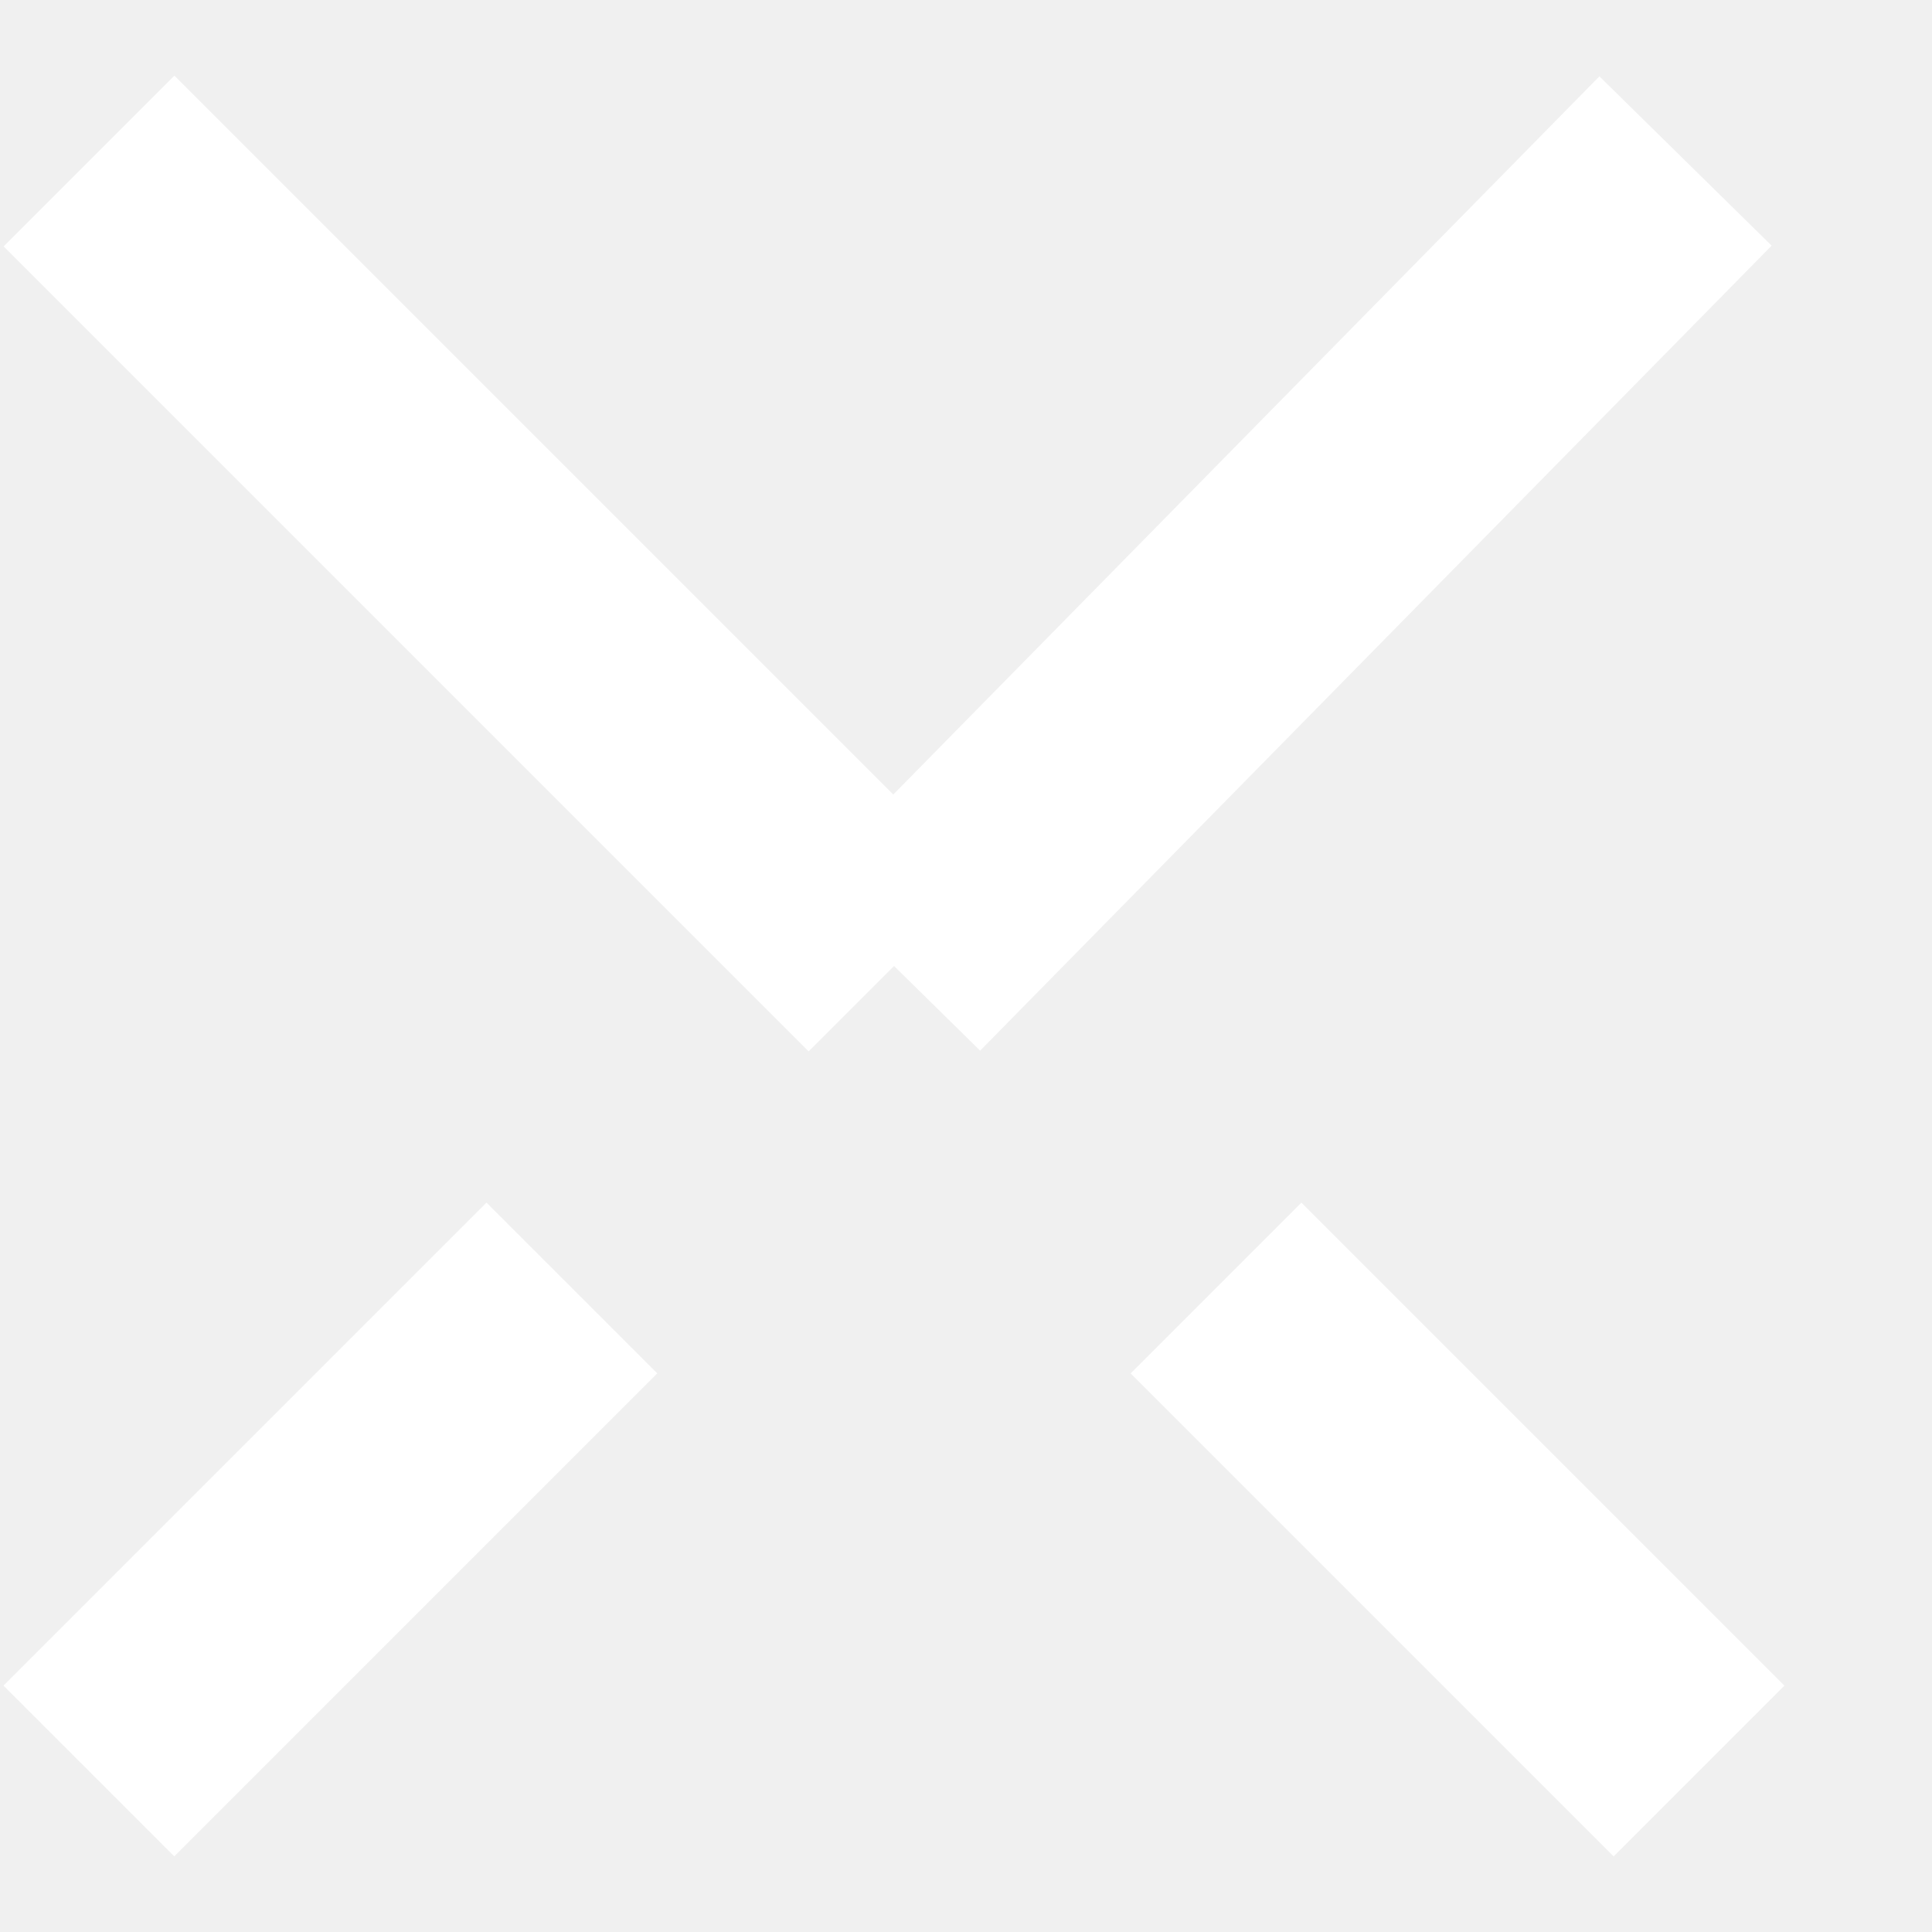
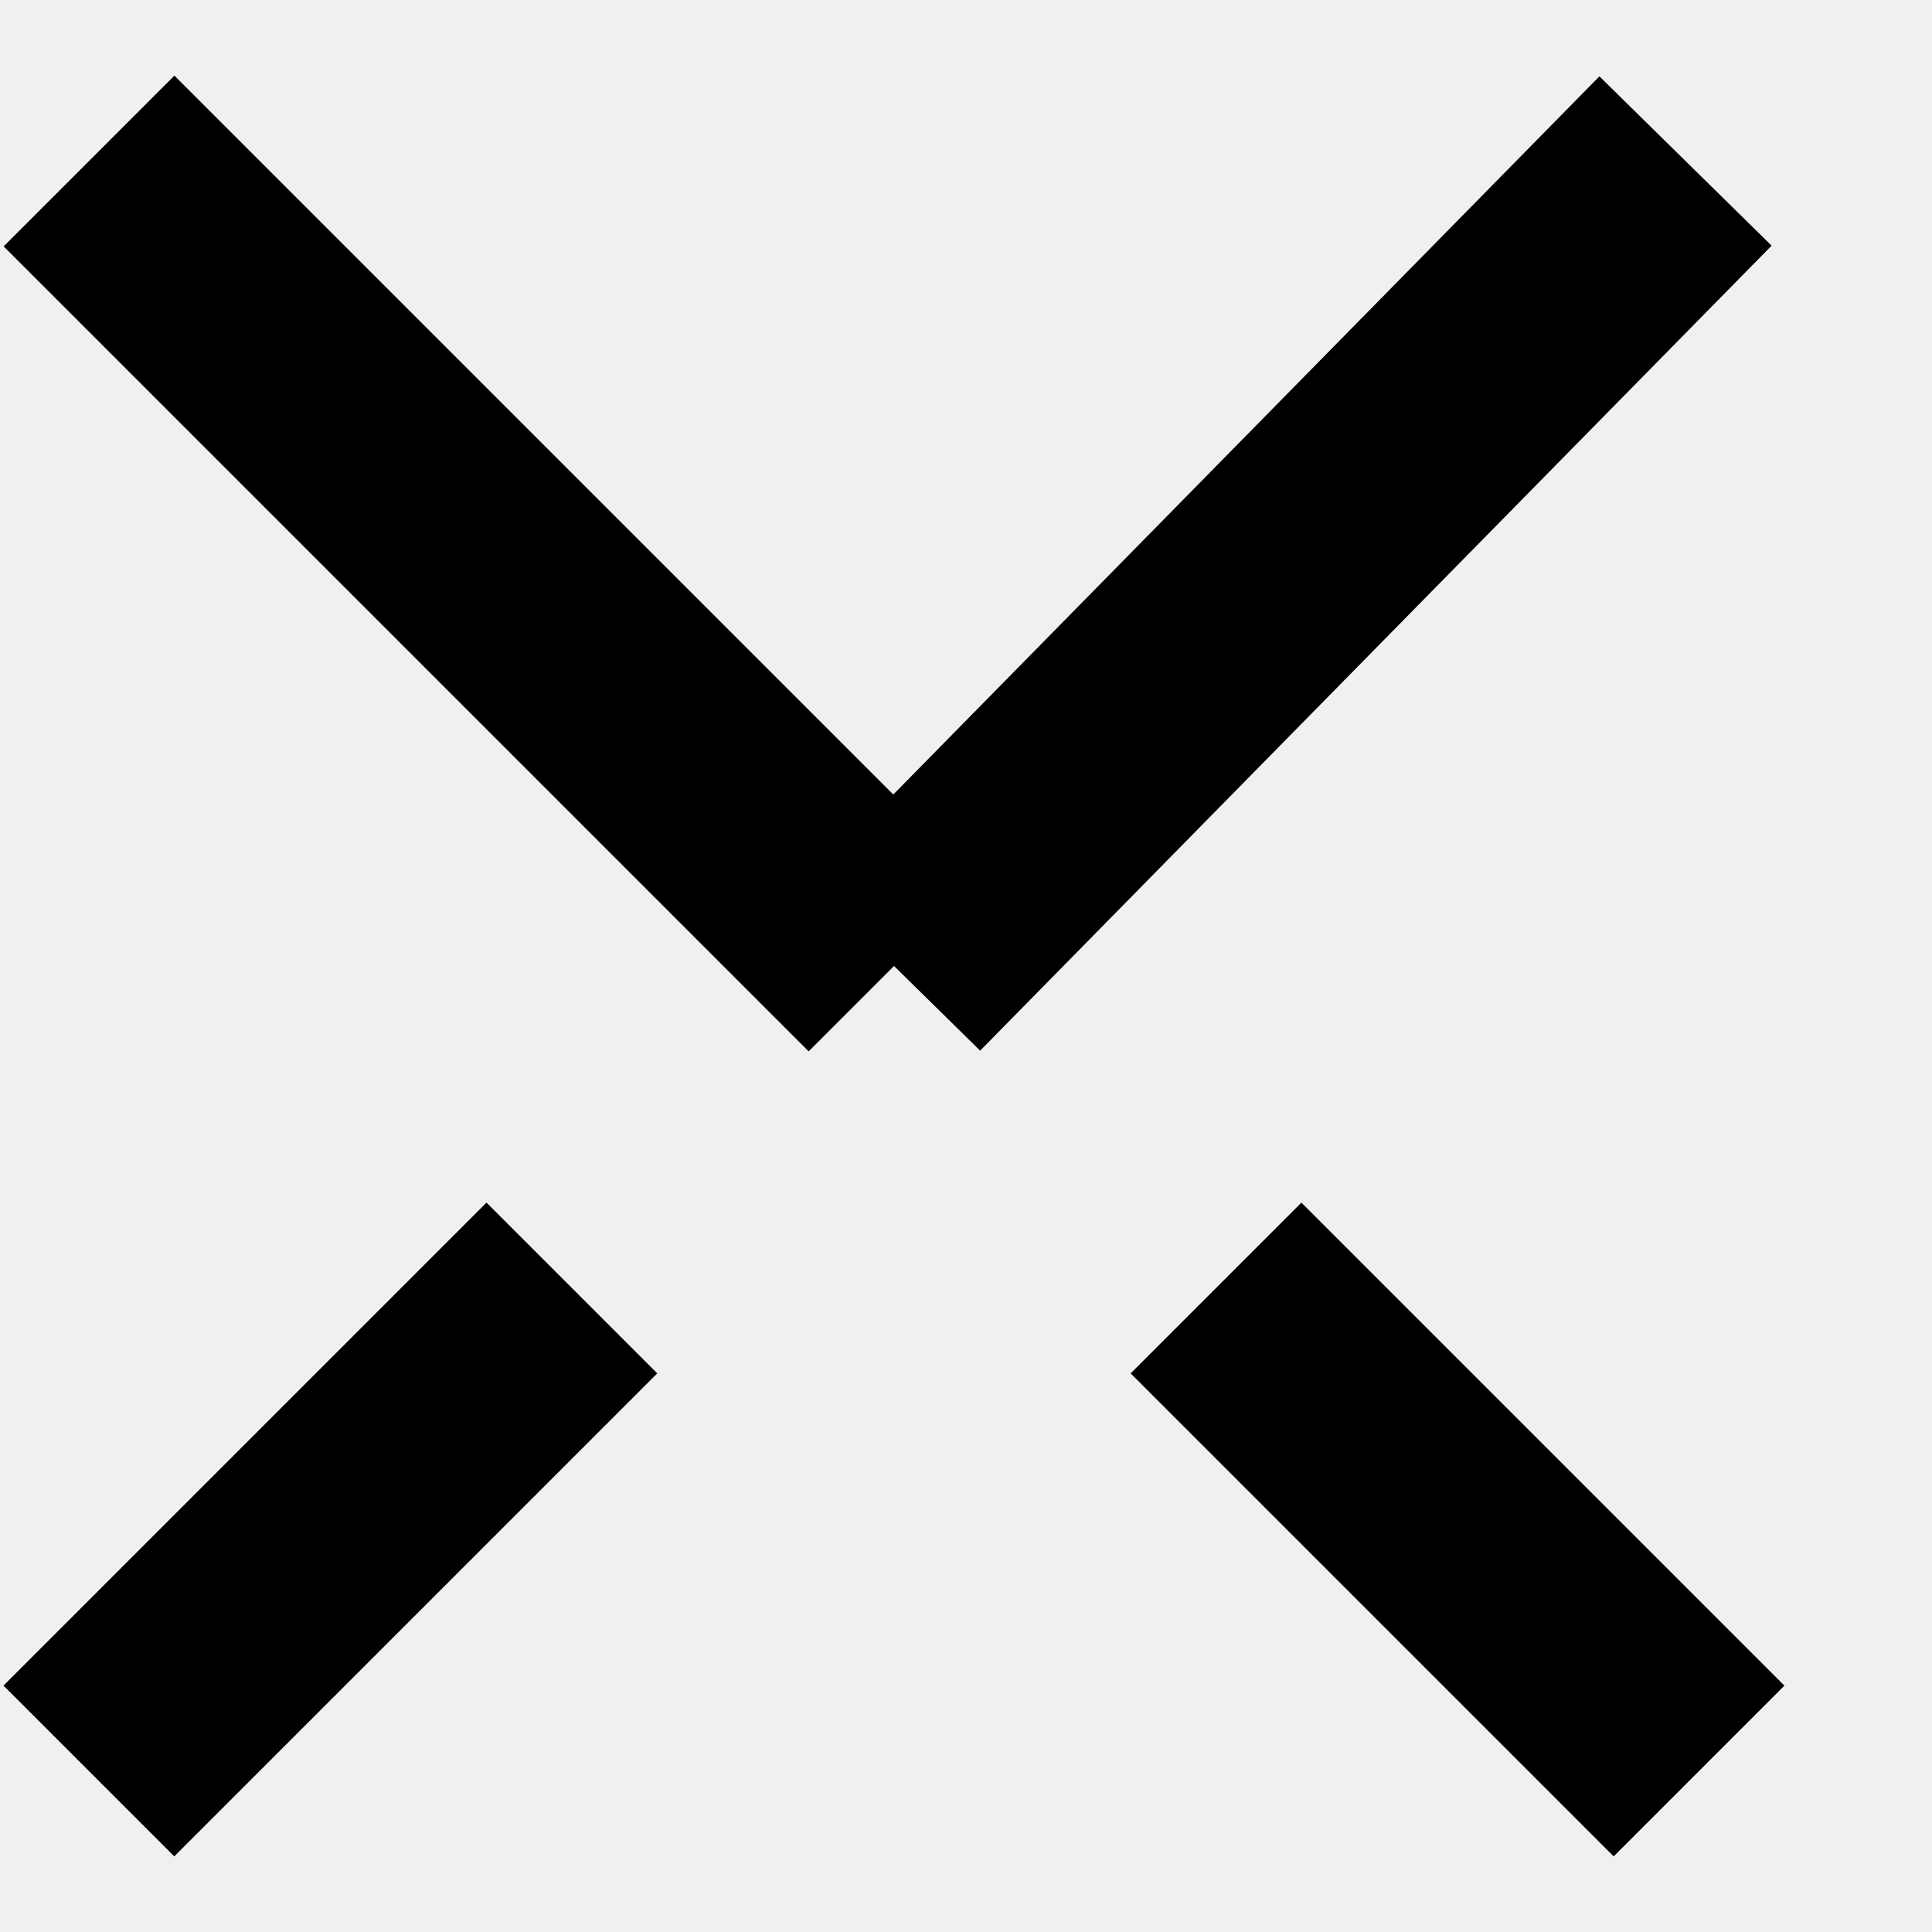
<svg xmlns="http://www.w3.org/2000/svg" width="12" height="12" viewBox="0 0 12 12" fill="none">
-   <path d="M10.469 1L5.553 6" stroke="white" stroke-width="1.5" />
-   <path d="M7.553 8L10.553 11" stroke="white" stroke-width="1.5" />
-   <path d="M0.553 1L5.553 6" stroke="white" stroke-width="1.5" />
-   <path d="M3.552 8L0.552 11" stroke="white" stroke-width="1.5" />
+   <path d="M10.469 1L5.553 6" stroke="currentColor" stroke-width="1.5" />
+   <path d="M7.553 8L10.553 11" stroke="currentColor" stroke-width="1.5" />
+   <path d="M0.553 1L5.553 6" stroke="currentColor" stroke-width="1.5" />
+   <path d="M3.552 8L0.552 11" stroke="currentColor" stroke-width="1.5" />
</svg>
